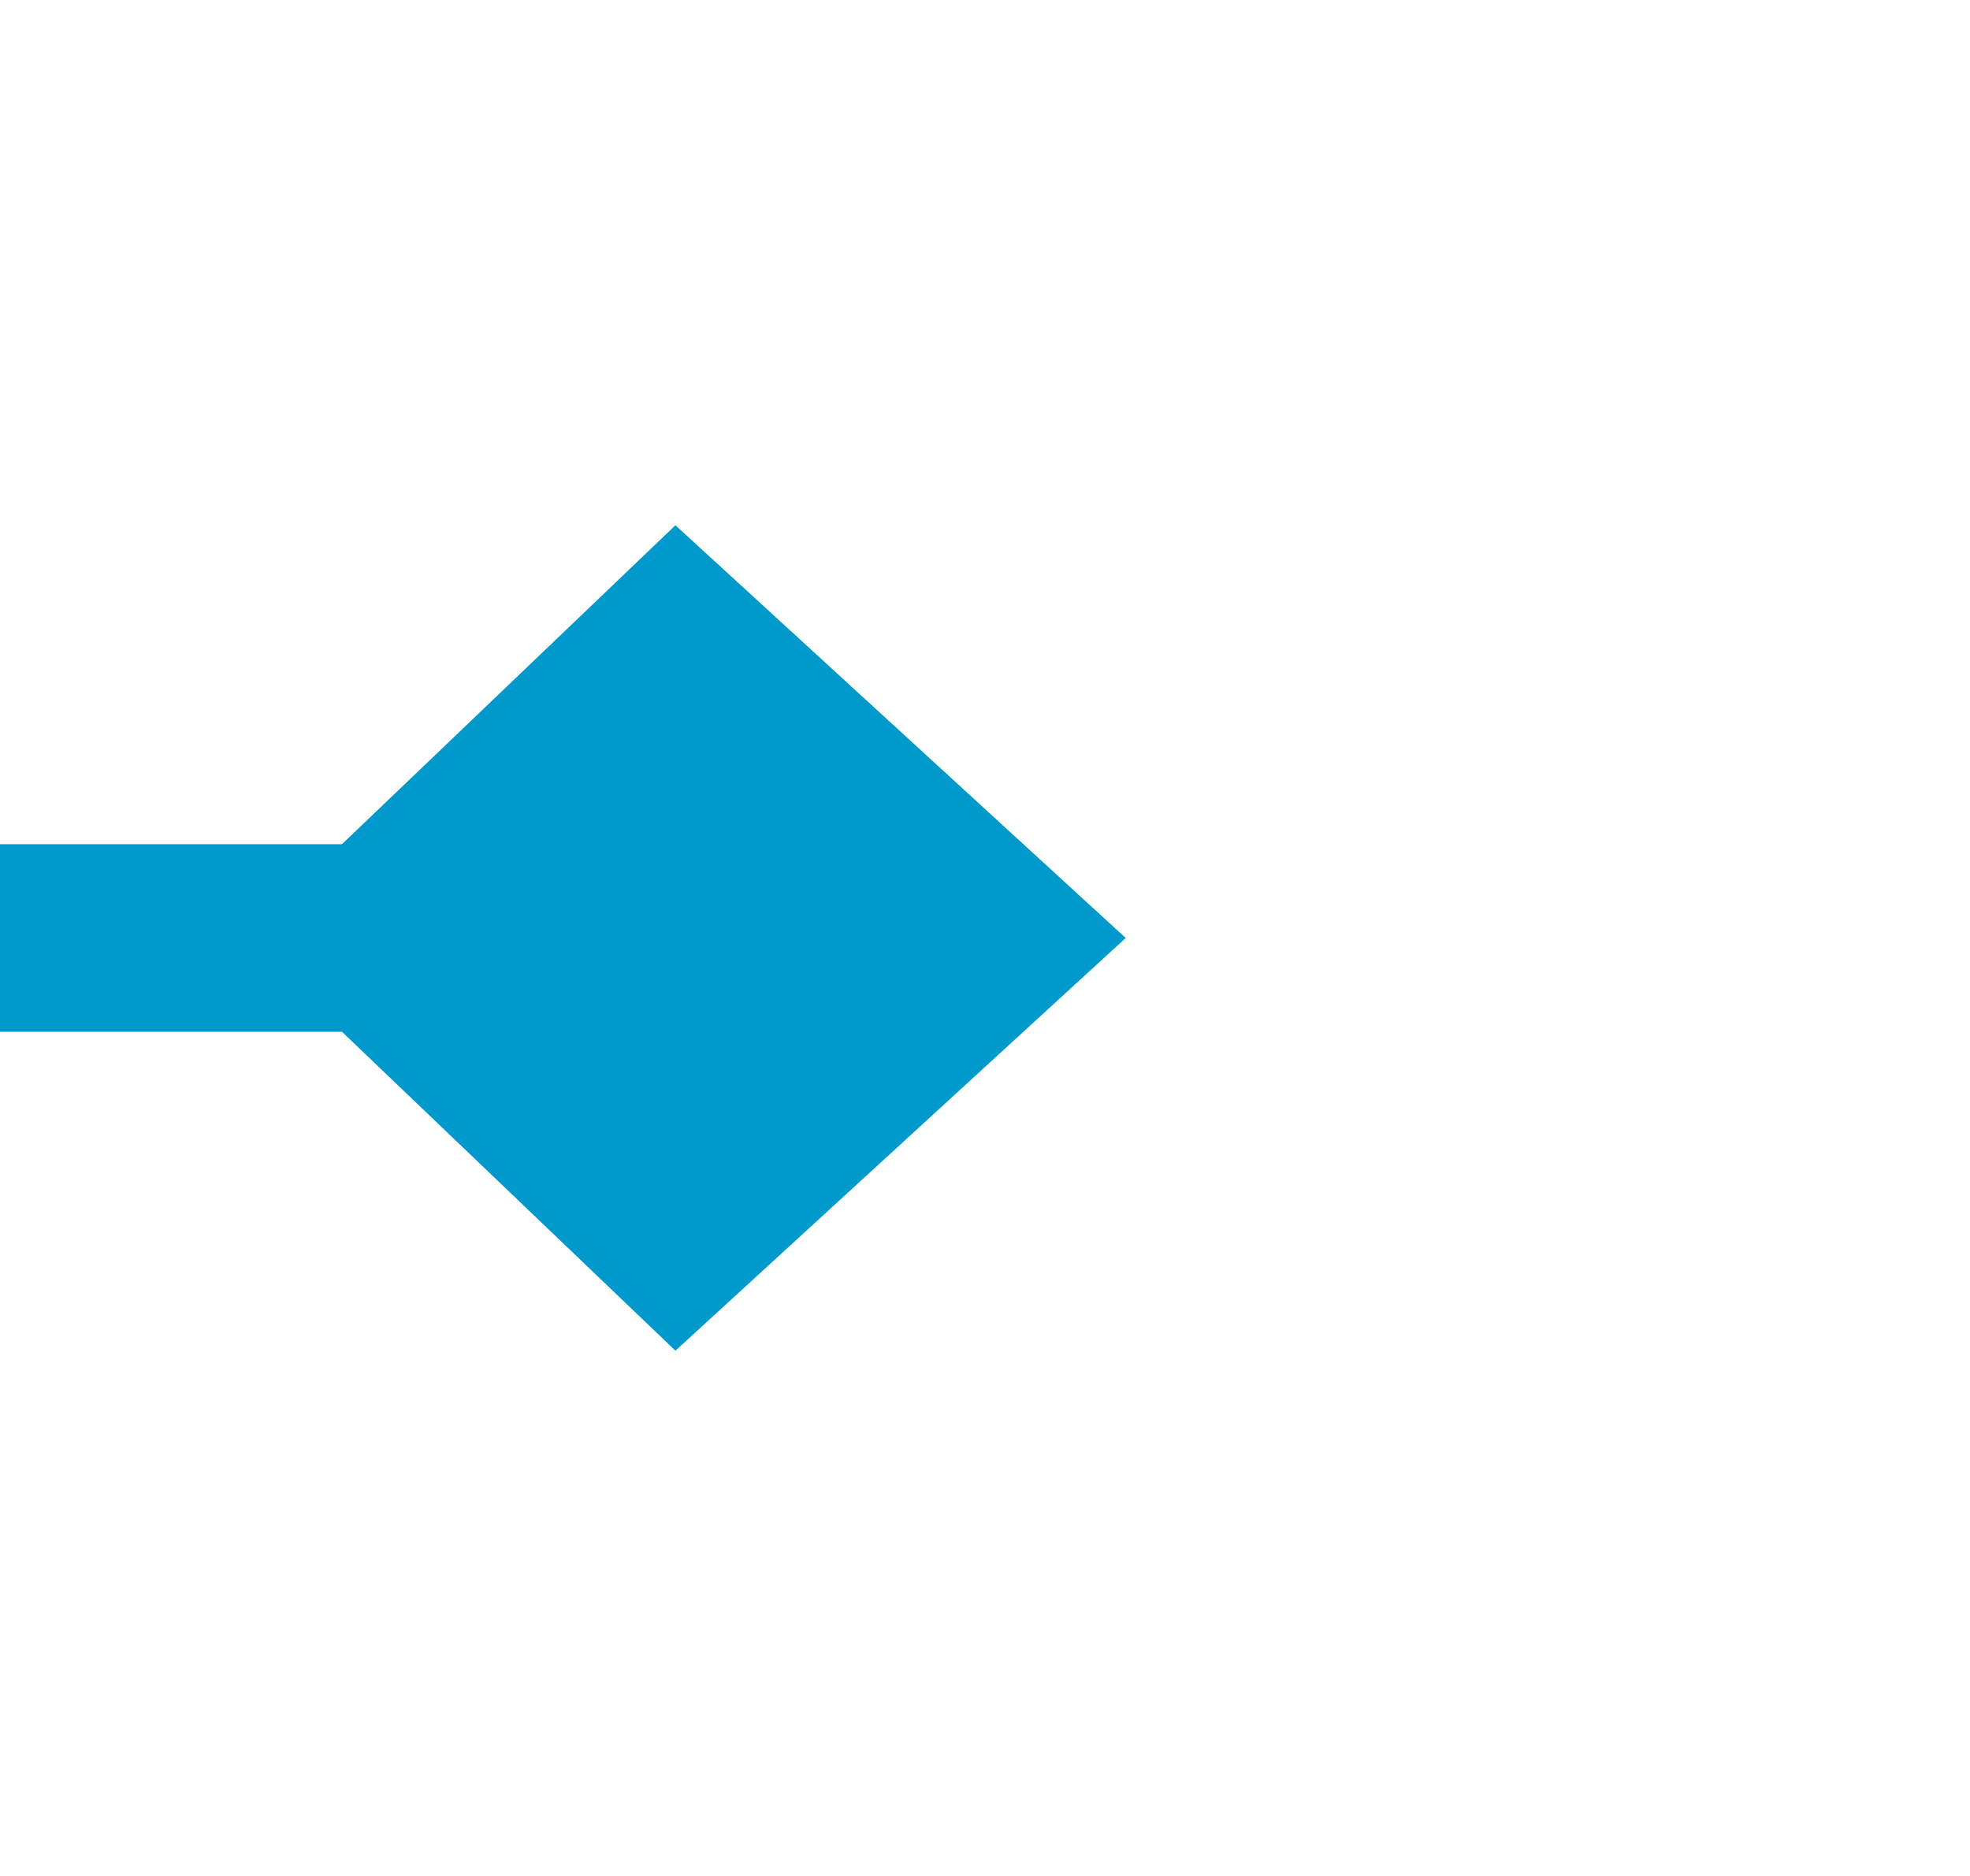
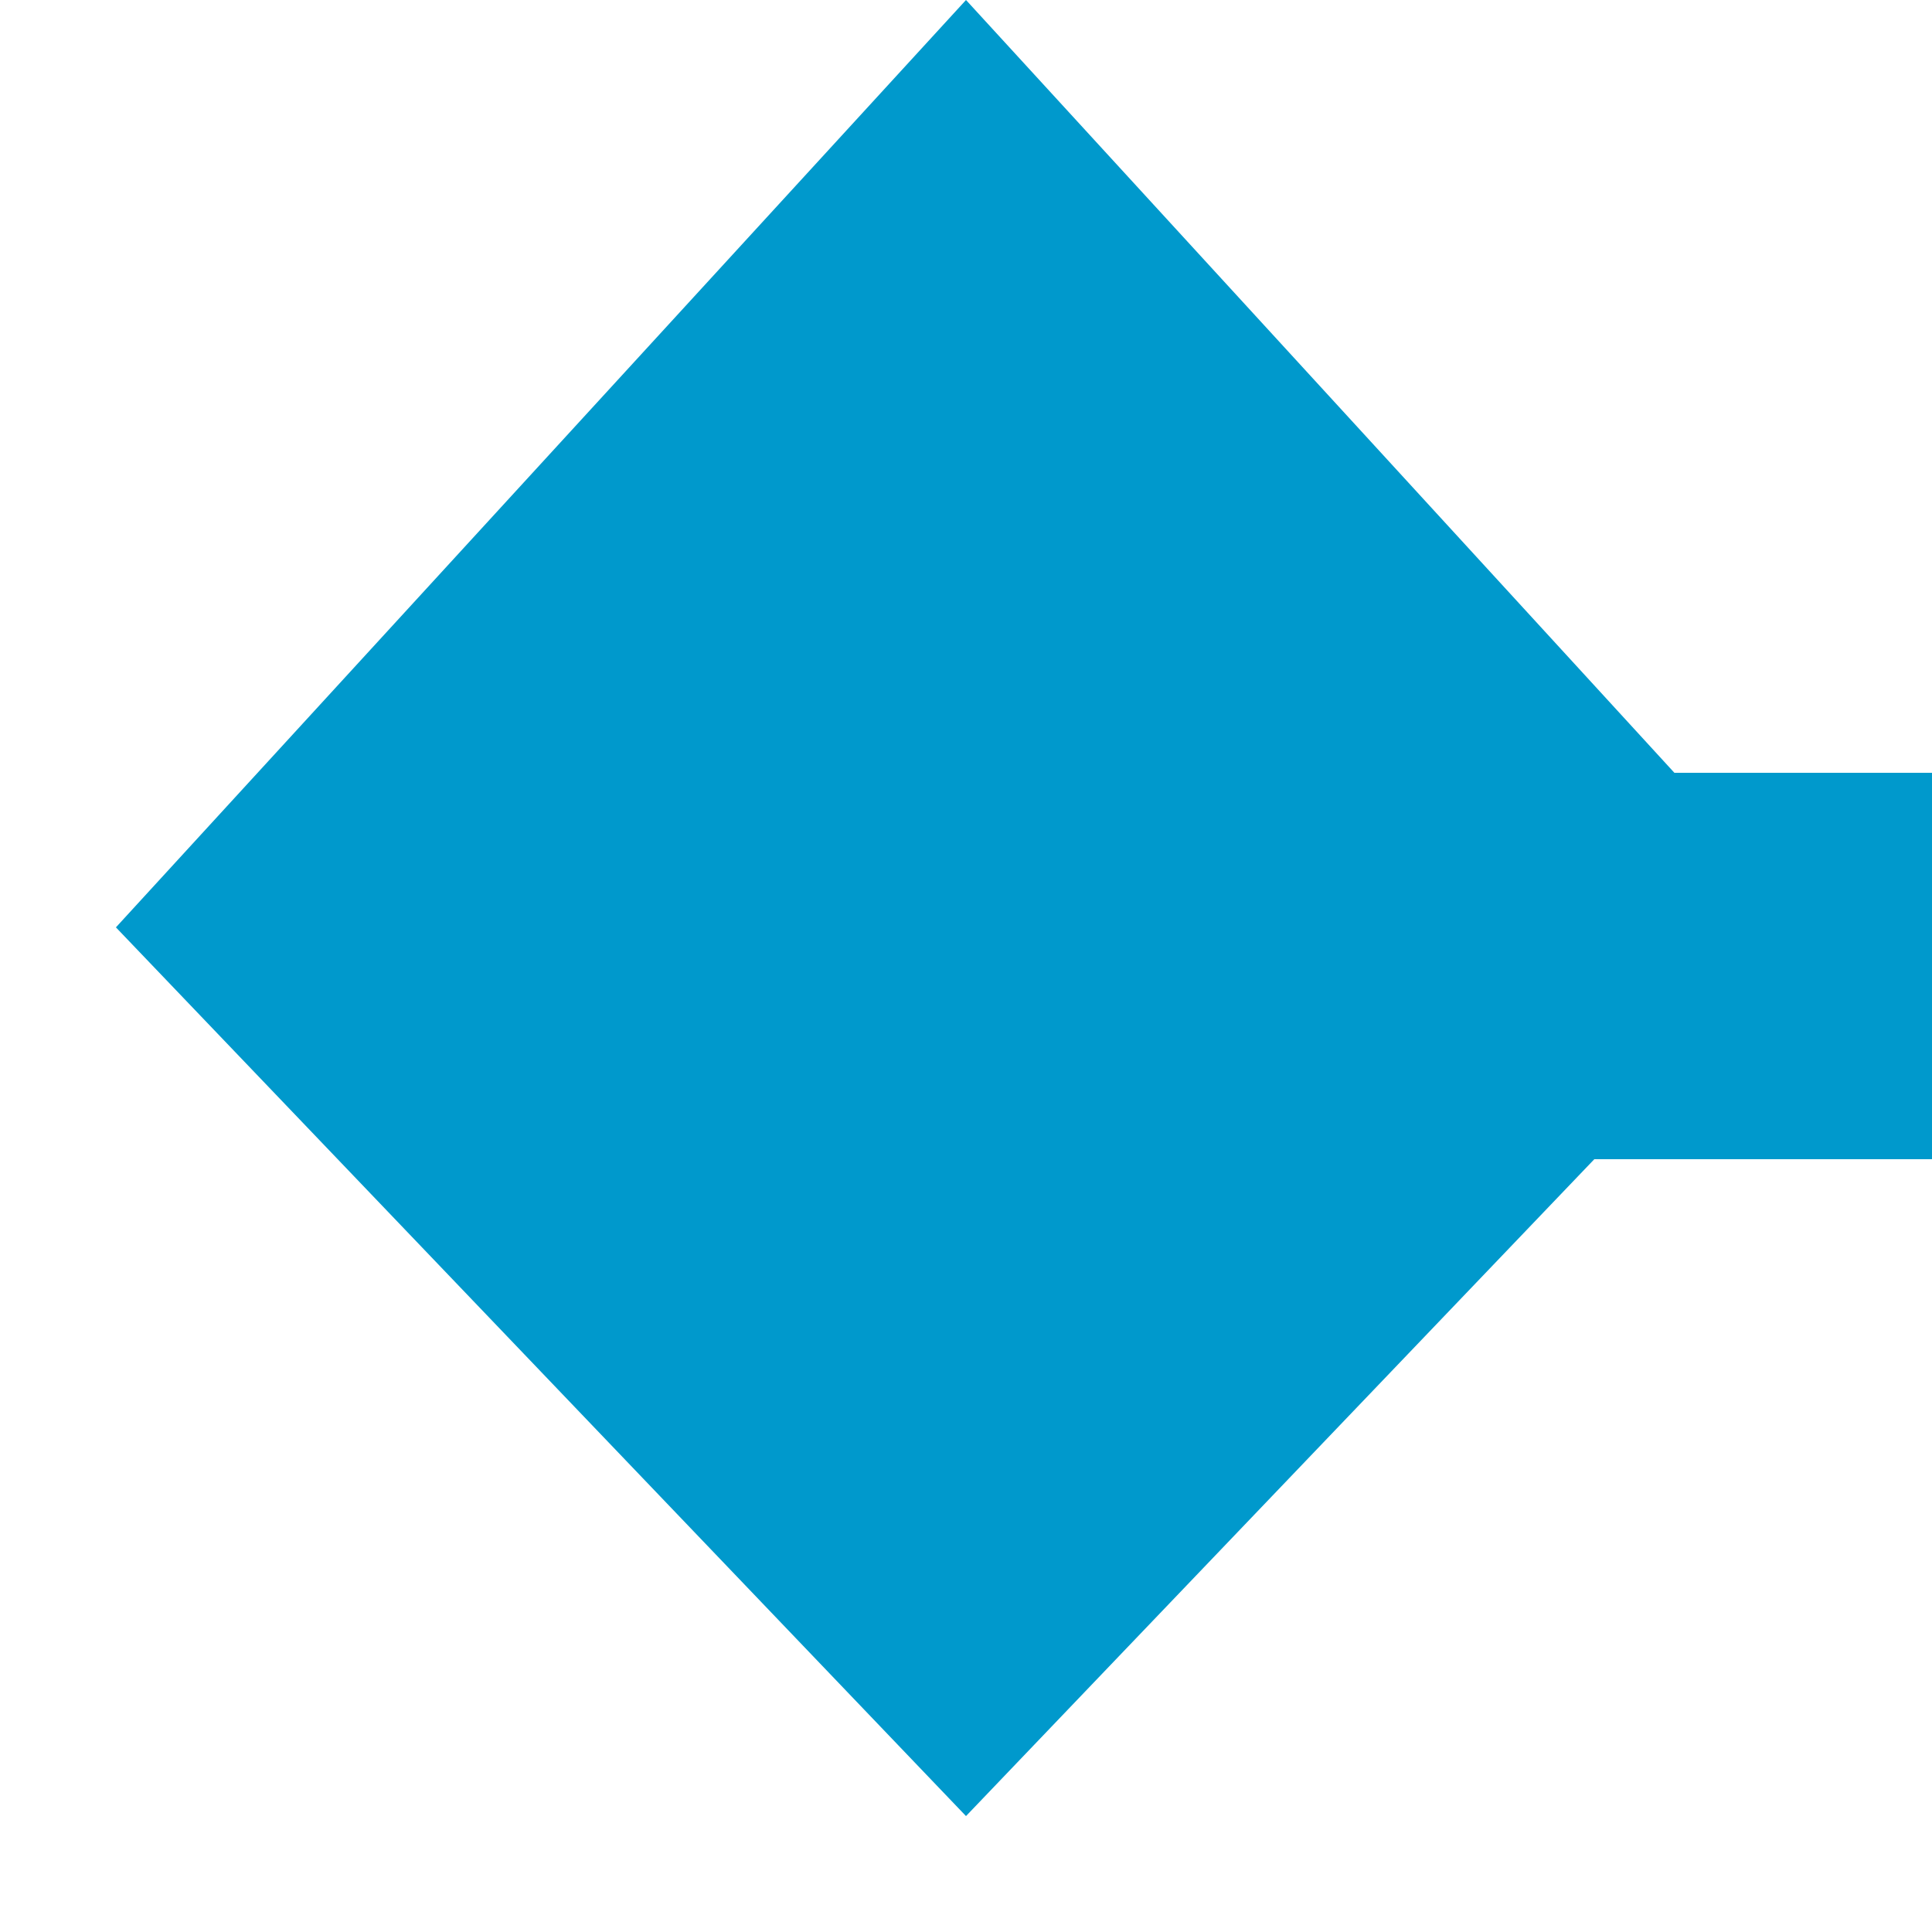
- <svg xmlns="http://www.w3.org/2000/svg" version="1.1" width="21px" height="20px" preserveAspectRatio="xMinYMid meet" viewBox="1450 586  21 18">
-   <path d="M 1395 595  L 1460 595  " stroke-width="2" stroke="#0099cc" fill="none" />
-   <path d="M 1457.2 599.4  L 1462 595  L 1457.2 590.6  L 1452.6 595  L 1457.2 599.4  Z " fill-rule="nonzero" fill="#0099cc" stroke="none" />
+ <svg xmlns="http://www.w3.org/2000/svg" version="1.1" width="10px" height="10px" preserveAspectRatio="xMinYMid meet" viewBox="1790 322  10 8">
+   <path d="M 1874 326  L 1797.5 326  A 2.5 2.5 0 0 1 1795 323.5 L 1795 323  " stroke-width="2" stroke="#0099cc" fill="none" />
+   <path d="M 1799.4 325.8  L 1795 321  L 1790.6 325.8  L 1795 330.4  L 1799.4 325.8  Z " fill-rule="nonzero" fill="#0099cc" stroke="none" />
</svg>
